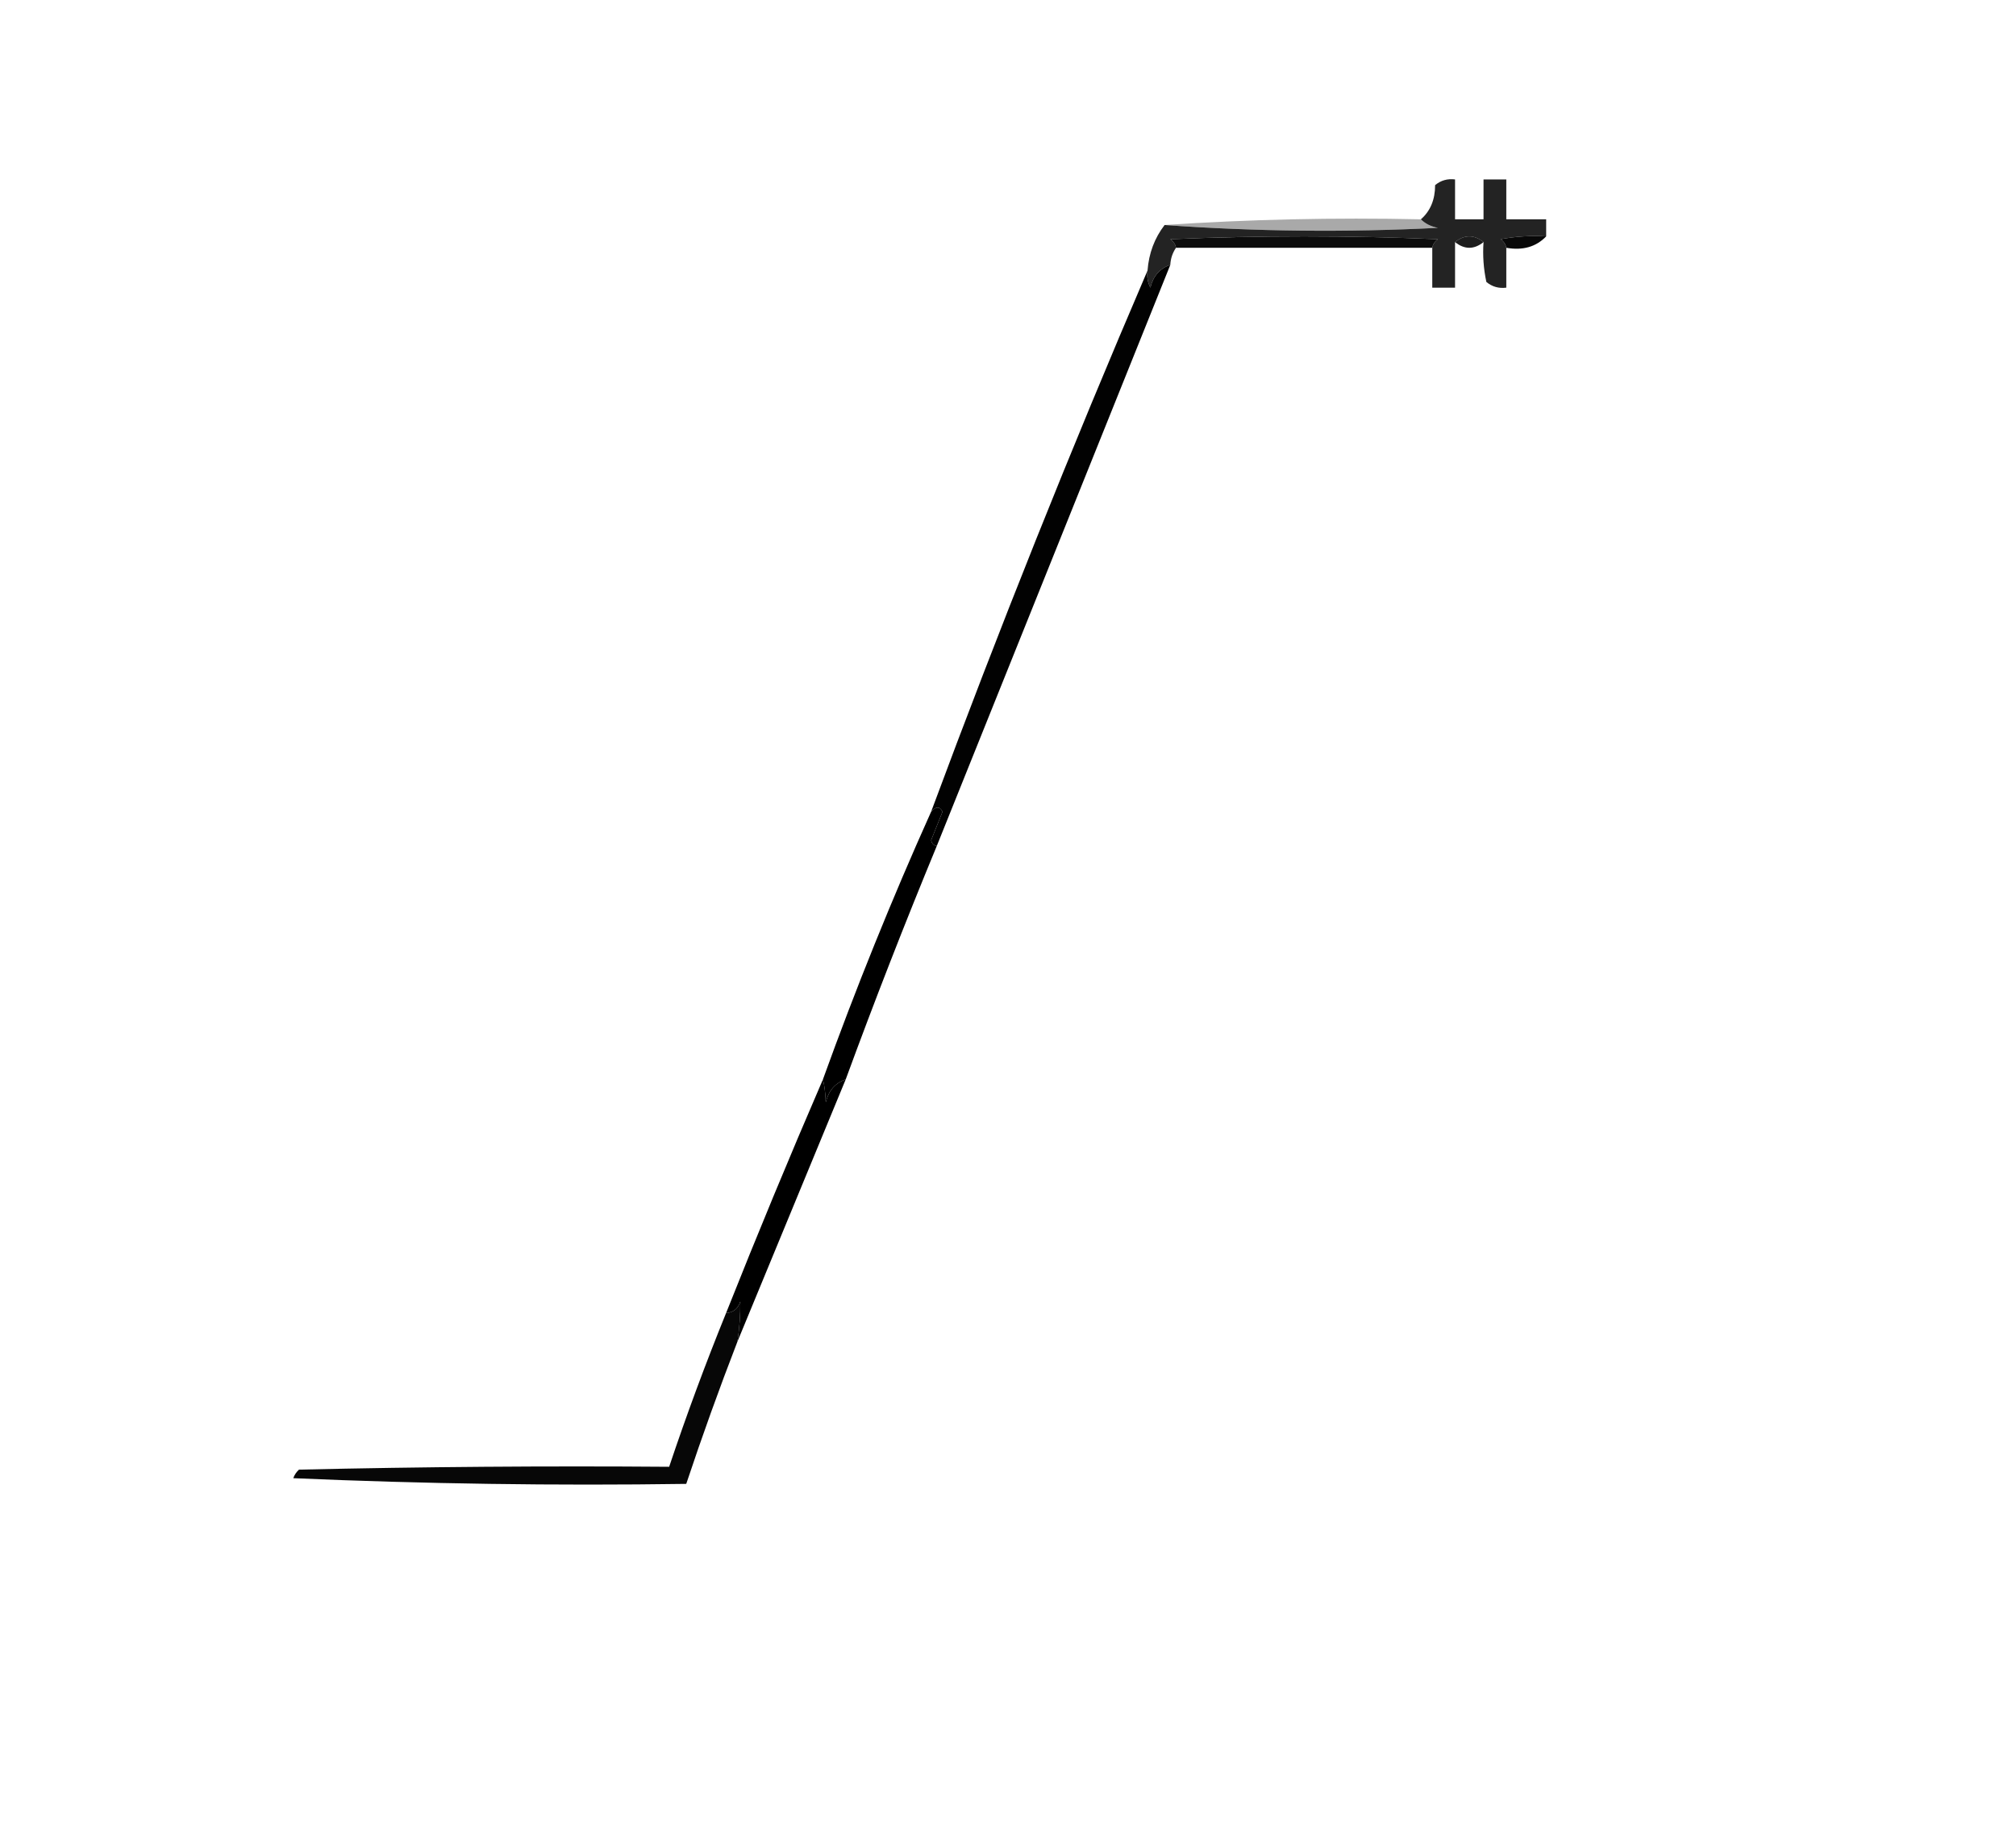
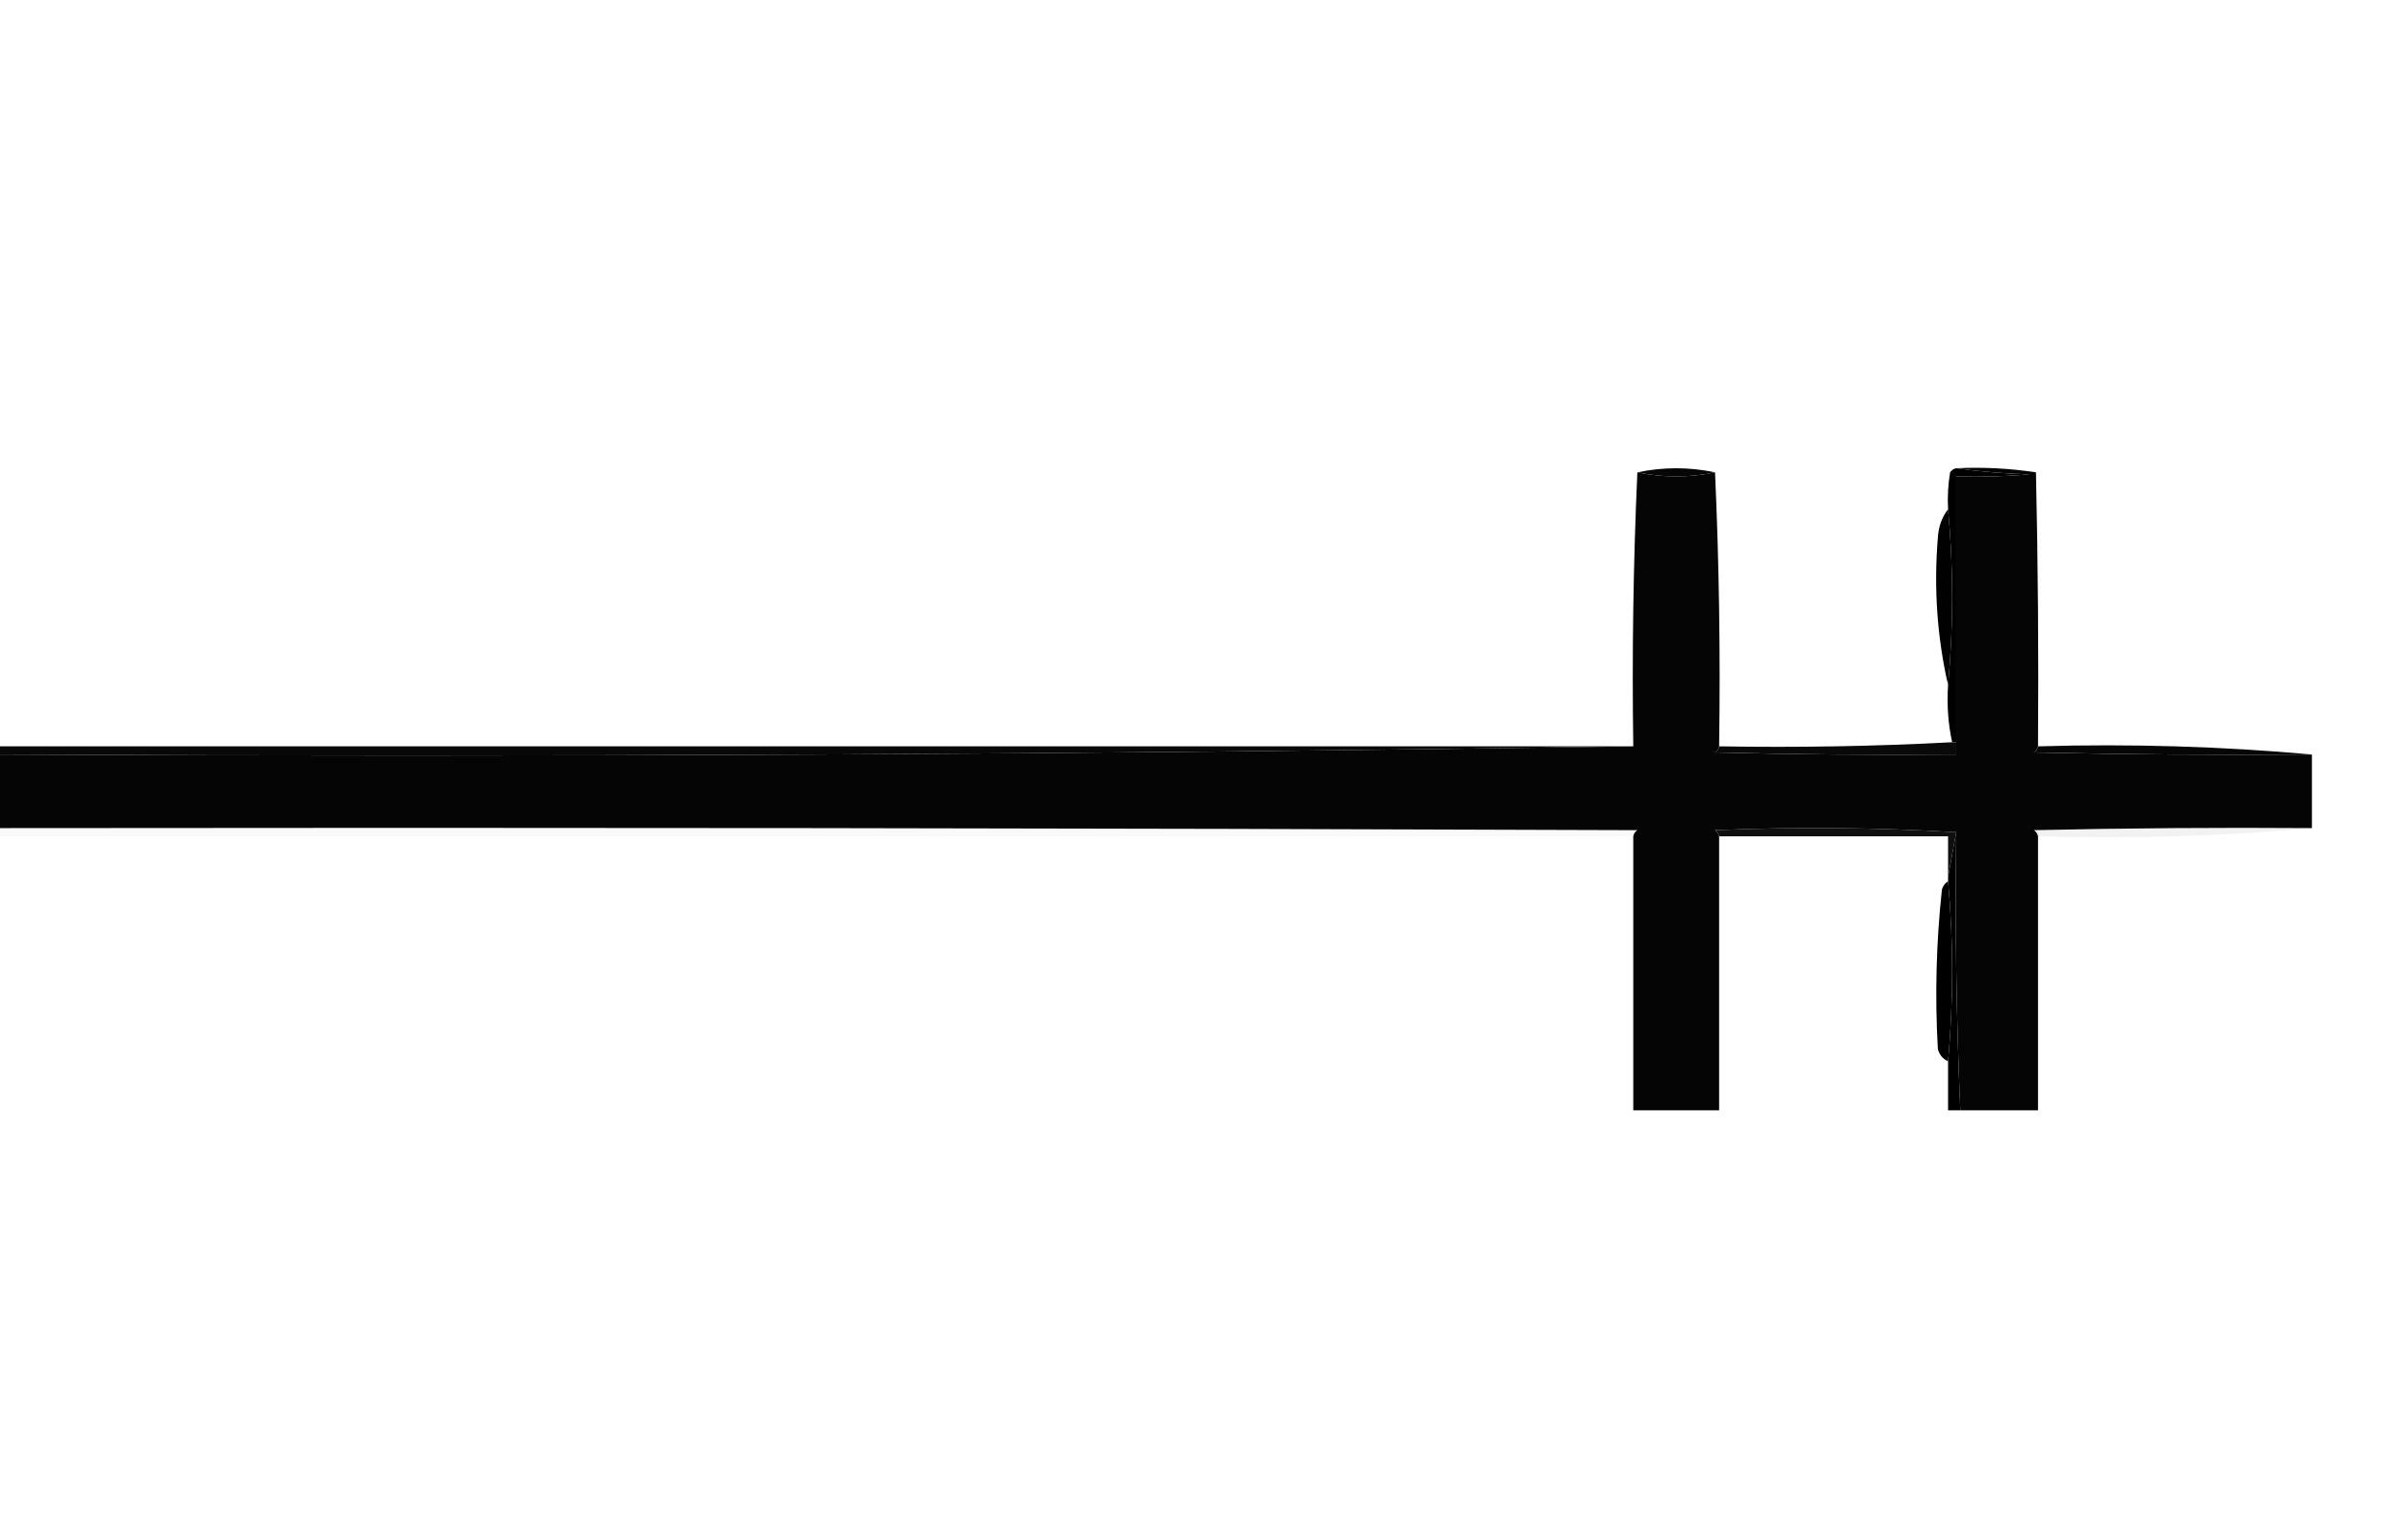
- <svg xmlns="http://www.w3.org/2000/svg" version="1.1" width="354px" height="322px" style="shape-rendering:geometricPrecision; text-rendering:geometricPrecision; image-rendering:optimizeQuality; fill-rule:evenodd; clip-rule:evenodd">
+ <svg xmlns="http://www.w3.org/2000/svg" version="1.1" width="589px" height="374px" style="shape-rendering:geometricPrecision; text-rendering:geometricPrecision; image-rendering:optimizeQuality; fill-rule:evenodd; clip-rule:evenodd">
  <g>
-     <path style="opacity:0.861" fill="#000000" d="M 271.5,41.5 C 268.813,41.336 266.146,41.503 263.5,42C 264.056,42.383 264.389,42.883 264.5,43.5C 264.5,45.833 264.5,48.167 264.5,50.5C 263.178,50.67 262.011,50.337 261,49.5C 260.503,47.19 260.337,44.857 260.5,42.5C 258.833,41.167 257.167,41.167 255.5,42.5C 255.5,45.167 255.5,47.833 255.5,50.5C 254.167,50.5 252.833,50.5 251.5,50.5C 251.5,48.167 251.5,45.833 251.5,43.5C 251.611,42.883 251.944,42.383 252.5,42C 236.833,41.333 221.167,41.333 205.5,42C 206.056,42.383 206.389,42.883 206.5,43.5C 205.89,44.391 205.557,45.391 205.5,46.5C 203.665,47.122 202.498,48.456 202,50.5C 201.517,49.552 201.351,48.552 201.5,47.5C 201.733,44.458 202.733,41.792 204.5,39.5C 220.426,40.65 236.426,40.817 252.5,40C 251.263,39.768 250.263,39.268 249.5,38.5C 251.164,37.051 251.998,35.051 252,32.5C 253.011,31.663 254.178,31.33 255.5,31.5C 255.5,33.833 255.5,36.167 255.5,38.5C 257.167,38.5 258.833,38.5 260.5,38.5C 260.5,36.167 260.5,33.833 260.5,31.5C 261.833,31.5 263.167,31.5 264.5,31.5C 264.5,33.833 264.5,36.167 264.5,38.5C 266.833,38.5 269.167,38.5 271.5,38.5C 271.5,39.5 271.5,40.5 271.5,41.5 Z" />
+     <path style="opacity:0.975" fill="#000000" d="M 419.5,115.5 C 413.167,116.833 406.833,116.833 400.5,115.5C 406.833,114.167 413.167,114.167 419.5,115.5 Z" />
  </g>
  <g>
-     <path style="opacity:0.339" fill="#000000" d="M 204.5,39.5 C 219.324,38.504 234.324,38.171 249.5,38.5C 250.263,39.268 251.263,39.768 252.5,40C 236.426,40.817 220.426,40.65 204.5,39.5 Z" />
+     <path style="opacity:0.978" fill="#000000" d="M 478.5,114.5 C 485.09,114.189 491.59,114.522 498,115.5C 498.5,137.831 498.667,160.164 498.5,182.5C 498.389,183.117 498.056,183.617 497.5,184C 520.164,184.5 542.831,184.667 565.5,184.5C 565.5,190.5 565.5,196.5 565.5,202.5C 542.831,202.333 520.164,202.5 497.5,203C 498.056,203.383 498.389,203.883 498.5,204.5C 498.5,226.833 498.5,249.167 498.5,271.5C 492.167,271.5 485.833,271.5 479.5,271.5C 478.511,248.908 478.178,226.242 478.5,203.5C 459.004,202.338 439.338,202.171 419.5,203C 420.056,203.383 420.389,203.883 420.5,204.5C 420.5,226.833 420.5,249.167 420.5,271.5C 413.5,271.5 406.5,271.5 399.5,271.5C 399.5,249.167 399.5,226.833 399.5,204.5C 399.611,203.883 399.944,203.383 400.5,203C 266.834,202.5 133.167,202.333 -0.5,202.5C -0.5,196.5 -0.5,190.5 -0.5,184.5C 133.171,185.165 266.504,184.498 399.5,182.5C 399.169,159.994 399.503,137.66 400.5,115.5C 406.833,116.833 413.167,116.833 419.5,115.5C 420.497,137.66 420.831,159.994 420.5,182.5C 420.389,183.117 420.056,183.617 419.5,184C 439.164,184.5 458.831,184.667 478.5,184.5C 478.5,183.5 478.5,182.5 478.5,181.5C 478.5,159.833 478.5,138.167 478.5,116.5C 484.509,116.666 490.509,116.499 496.5,116C 490.319,115.828 484.319,115.328 478.5,114.5 Z" />
  </g>
  <g>
-     <path style="opacity:0.952" fill="#000000" d="M 251.5,43.5 C 236.5,43.5 221.5,43.5 206.5,43.5C 206.389,42.883 206.056,42.383 205.5,42C 221.167,41.333 236.833,41.333 252.5,42C 251.944,42.383 251.611,42.883 251.5,43.5 Z" />
+     <path style="opacity:1" fill="#000000" d="M 478.5,114.5 C 484.319,115.328 490.319,115.828 496.5,116C 490.509,116.499 484.509,116.666 478.5,116.5C 478.5,138.167 478.5,159.833 478.5,181.5C 478.167,181.5 477.833,181.5 477.5,181.5C 476.514,177.03 476.181,172.363 476.5,167.5C 477.833,153.167 477.833,138.833 476.5,124.5C 476.335,121.482 476.502,118.482 477,115.5C 477.383,114.944 477.883,114.611 478.5,114.5 Z" />
  </g>
  <g>
-     <path style="opacity:0.89" fill="#000000" d="M 260.5,42.5 C 258.833,43.833 257.167,43.833 255.5,42.5C 257.167,41.167 258.833,41.167 260.5,42.5 Z" />
+     <path style="opacity:0.996" fill="#000000" d="M 476.5,124.5 C 477.833,138.833 477.833,153.167 476.5,167.5C 473.819,155.772 472.986,143.772 474,131.5C 474.156,128.809 474.989,126.476 476.5,124.5 Z" />
  </g>
  <g>
-     <path style="opacity:0.967" fill="#000000" d="M 271.5,41.5 C 269.721,43.343 267.388,44.01 264.5,43.5C 264.389,42.883 264.056,42.383 263.5,42C 266.146,41.503 268.813,41.336 271.5,41.5 Z" />
+     <path style="opacity:0.966" fill="#000000" d="M -0.5,182.5 C 132.833,182.5 266.167,182.5 399.5,182.5C 266.504,184.498 133.171,185.165 -0.5,184.5C -0.5,183.833 -0.5,183.167 -0.5,182.5 Z" />
  </g>
  <g>
-     <path style="opacity:0.992" fill="#000000" d="M 205.5,46.5 C 191.833,80.5 178.167,114.5 164.5,148.5C 163.957,148.44 163.624,148.107 163.5,147.5C 164.167,145.833 164.833,144.167 165.5,142.5C 165.03,141.537 164.363,141.537 163.5,142.5C 175.401,110.451 188.068,78.784 201.5,47.5C 201.351,48.552 201.517,49.552 202,50.5C 202.498,48.456 203.665,47.122 205.5,46.5 Z" />
+     <path style="opacity:0.962" fill="#000000" d="M 477.5,181.5 C 477.833,181.5 478.167,181.5 478.5,181.5C 478.5,182.5 478.5,183.5 478.5,184.5C 458.831,184.667 439.164,184.5 419.5,184C 420.056,183.617 420.389,183.117 420.5,182.5C 439.674,182.83 458.674,182.497 477.5,181.5 Z" />
  </g>
  <g>
-     <path style="opacity:1" fill="#000000" d="M 164.5,148.5 C 158.892,162.051 153.559,175.717 148.5,189.5C 146.665,190.122 145.498,191.456 145,193.5C 144.938,191.885 144.771,190.552 144.5,189.5C 150.267,173.517 156.6,157.851 163.5,142.5C 164.363,141.537 165.03,141.537 165.5,142.5C 164.833,144.167 164.167,145.833 163.5,147.5C 163.624,148.107 163.957,148.44 164.5,148.5 Z" />
+     <path style="opacity:0.976" fill="#000000" d="M 498.5,182.5 C 521.192,181.844 543.525,182.511 565.5,184.5C 542.831,184.667 520.164,184.5 497.5,184C 498.056,183.617 498.389,183.117 498.5,182.5 Z" />
  </g>
  <g>
-     <path style="opacity:1" fill="#000000" d="M 144.5,189.5 C 144.771,190.552 144.938,191.885 145,193.5C 145.498,191.456 146.665,190.122 148.5,189.5C 142.129,204.897 135.796,220.23 129.5,235.5C 129.851,233.131 130.018,230.797 130,228.5C 129.583,229.756 128.75,230.423 127.5,230.5C 132.99,216.681 138.656,203.014 144.5,189.5 Z" />
+     <path style="opacity:0.934" fill="#000000" d="M 478.5,203.5 C 477.833,207.167 477.167,210.833 476.5,214.5C 476.5,211.167 476.5,207.833 476.5,204.5C 457.833,204.5 439.167,204.5 420.5,204.5C 420.389,203.883 420.056,203.383 419.5,203C 439.338,202.171 459.004,202.338 478.5,203.5 Z" />
  </g>
  <g>
-     <path style="opacity:0.972" fill="#000000" d="M 129.5,235.5 C 126.299,243.769 123.299,252.102 120.5,260.5C 97.49,260.833 74.49,260.5 51.5,259.5C 51.709,258.914 52.043,258.414 52.5,258C 74.164,257.5 95.831,257.333 117.5,257.5C 120.548,248.401 123.882,239.401 127.5,230.5C 128.75,230.423 129.583,229.756 130,228.5C 130.018,230.797 129.851,233.131 129.5,235.5 Z" />
+     <path style="opacity:0.053" fill="#000000" d="M 565.5,202.5 C 543.525,204.489 521.192,205.156 498.5,204.5C 498.389,203.883 498.056,203.383 497.5,203C 520.164,202.5 542.831,202.333 565.5,202.5 Z" />
+   </g>
+   <g>
+     <path style="opacity:0.027" fill="#000000" d="M -0.5,202.5 C 133.167,202.333 266.834,202.5 400.5,203C 399.944,203.383 399.611,203.883 399.5,204.5C 266.167,204.5 132.833,204.5 -0.5,204.5C -0.5,203.833 -0.5,203.167 -0.5,202.5 Z" />
+   </g>
+   <g>
+     <path style="opacity:1" fill="#000000" d="M 478.5,203.5 C 478.178,226.242 478.511,248.908 479.5,271.5C 478.5,271.5 477.5,271.5 476.5,271.5C 476.5,267.5 476.5,263.5 476.5,259.5C 477.833,244.833 477.833,230.167 476.5,215.5C 476.5,215.167 476.5,214.833 476.5,214.5C 477.167,210.833 477.833,207.167 478.5,203.5 Z" />
+   </g>
+   <g>
+     <path style="opacity:0.999" fill="#000000" d="M 476.5,215.5 C 477.833,230.167 477.833,244.833 476.5,259.5C 475.21,258.942 474.377,257.942 474,256.5C 473.263,243.474 473.596,230.474 475,217.5C 475.278,216.584 475.778,215.918 476.5,215.5 Z" />
  </g>
</svg>
